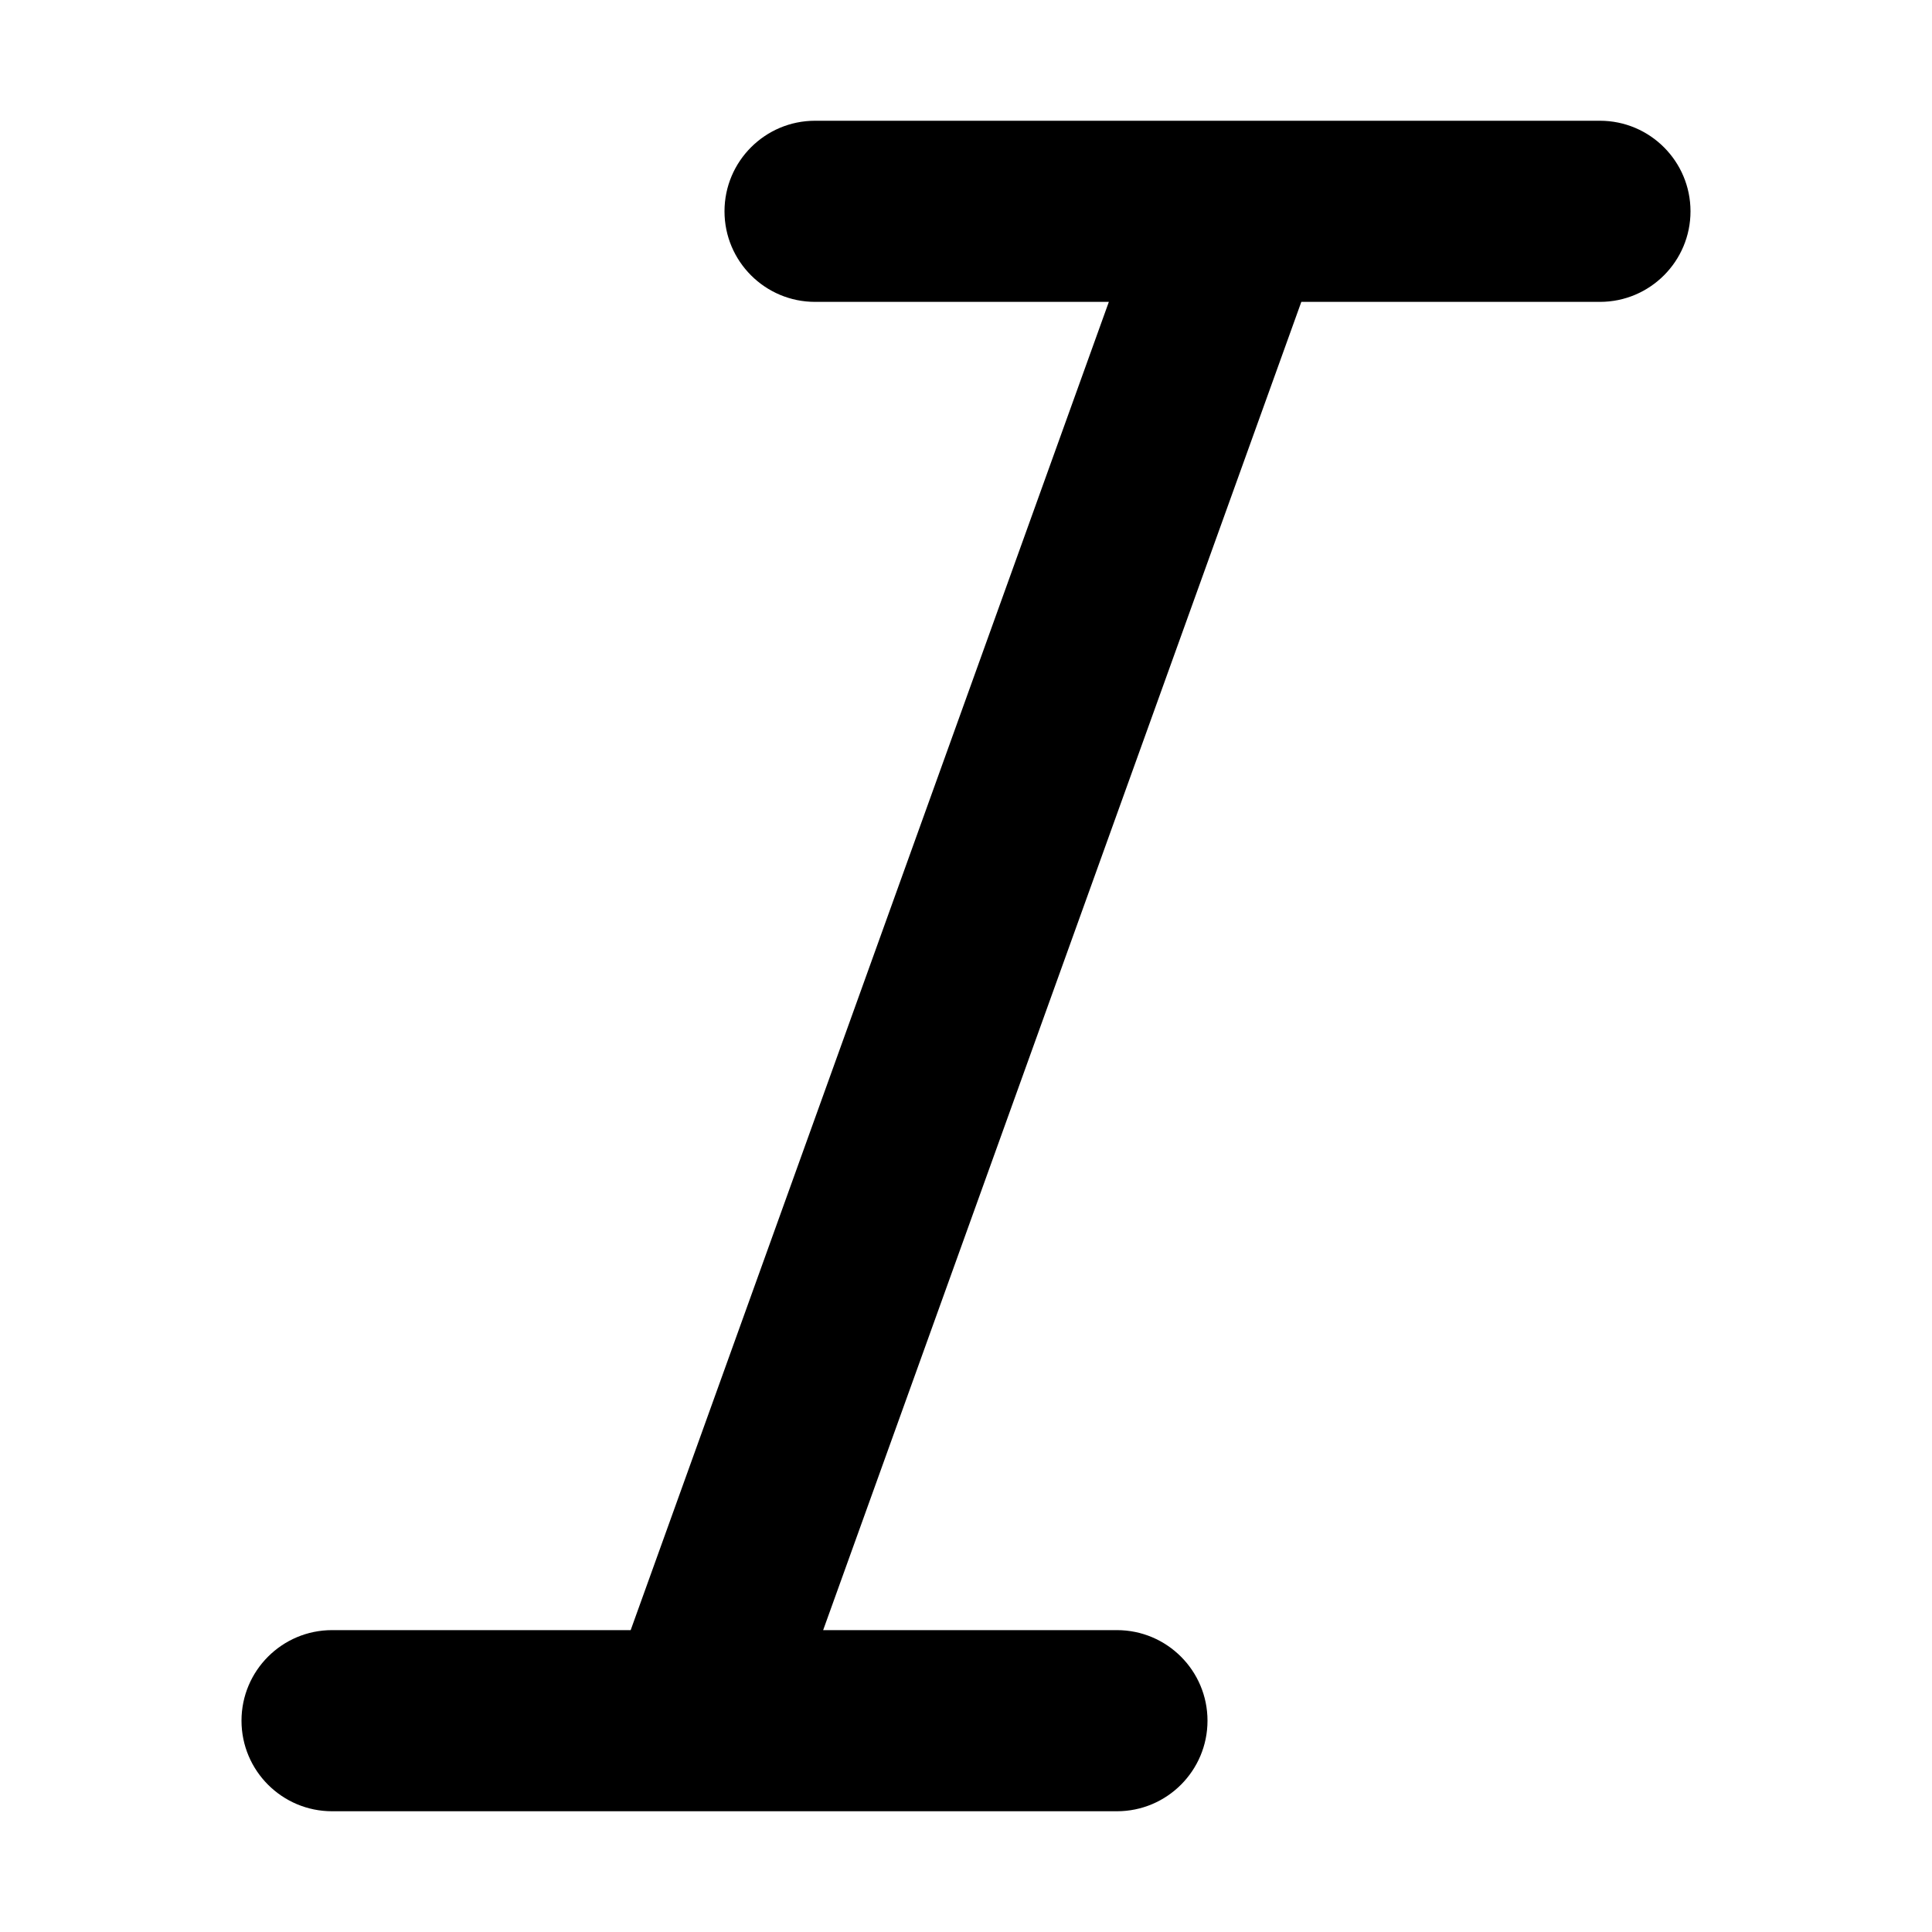
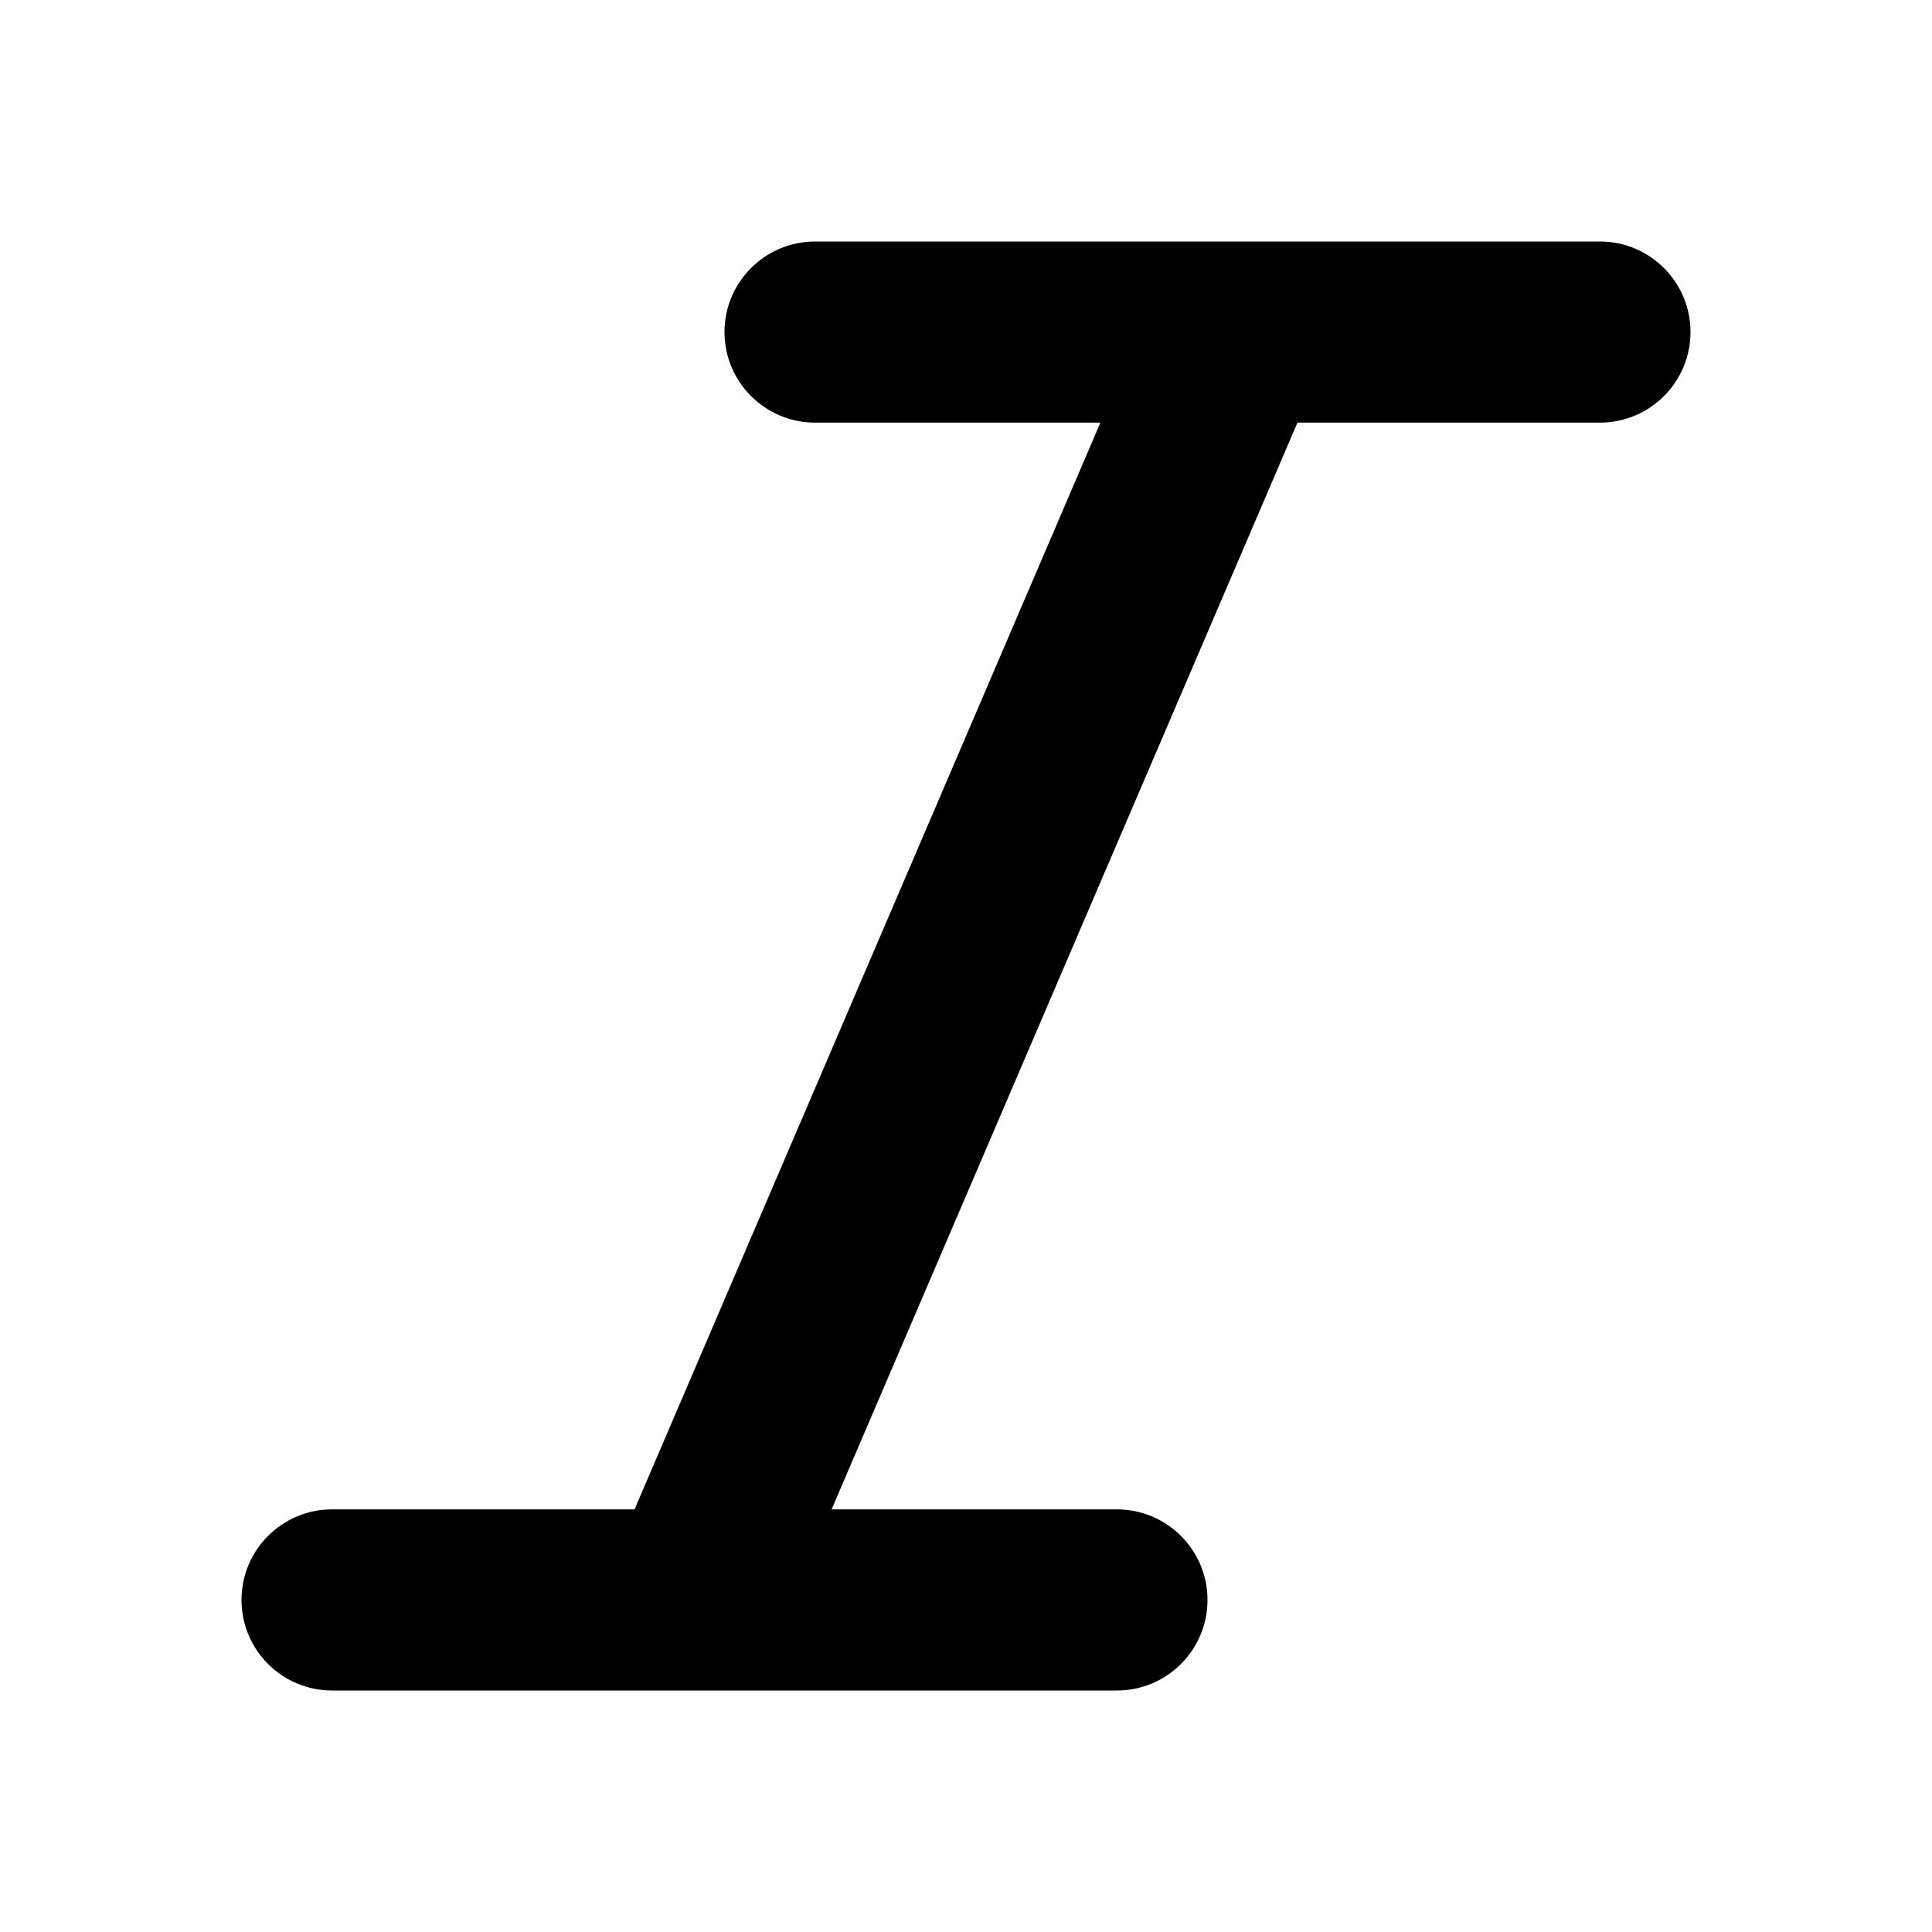
<svg xmlns="http://www.w3.org/2000/svg" width="16" height="16" viewBox="0 0 16 16">
-   <path fill-rule="evenodd" clip-rule="evenodd" d="M6 1.75C6 1.336 6.336 1 6.75 1H13.25C13.664 1 14 1.336 14 1.75C14 2.164 13.664 2.5 13.25 2.5H10.777L6.817 13.5H9.25C9.664 13.5 10 13.836 10 14.25C10 14.664 9.664 15 9.25 15H2.75C2.336 15 2 14.664 2 14.25C2 13.836 2.336 13.5 2.75 13.5H5.223L9.183 2.5H6.75C6.336 2.5 6 2.164 6 1.75Z" />
+   <path fill-rule="evenodd" clip-rule="evenodd" d="M6 2.75C6 2.336 6.336 2 6.75 2H13.25C13.664 2 14 2.336 14 2.75C14 3.164 13.664 3.5 13.25 3.5H10.745L6.887 12.5H9.25C9.664 12.5 10 12.836 10 13.25C10 13.664 9.664 14 9.25 14H2.75C2.336 14 2 13.664 2 13.25C2 12.836 2.336 12.5 2.75 12.5H5.255L9.113 3.5H6.75C6.336 3.5 6 3.164 6 2.75Z" />
</svg>
